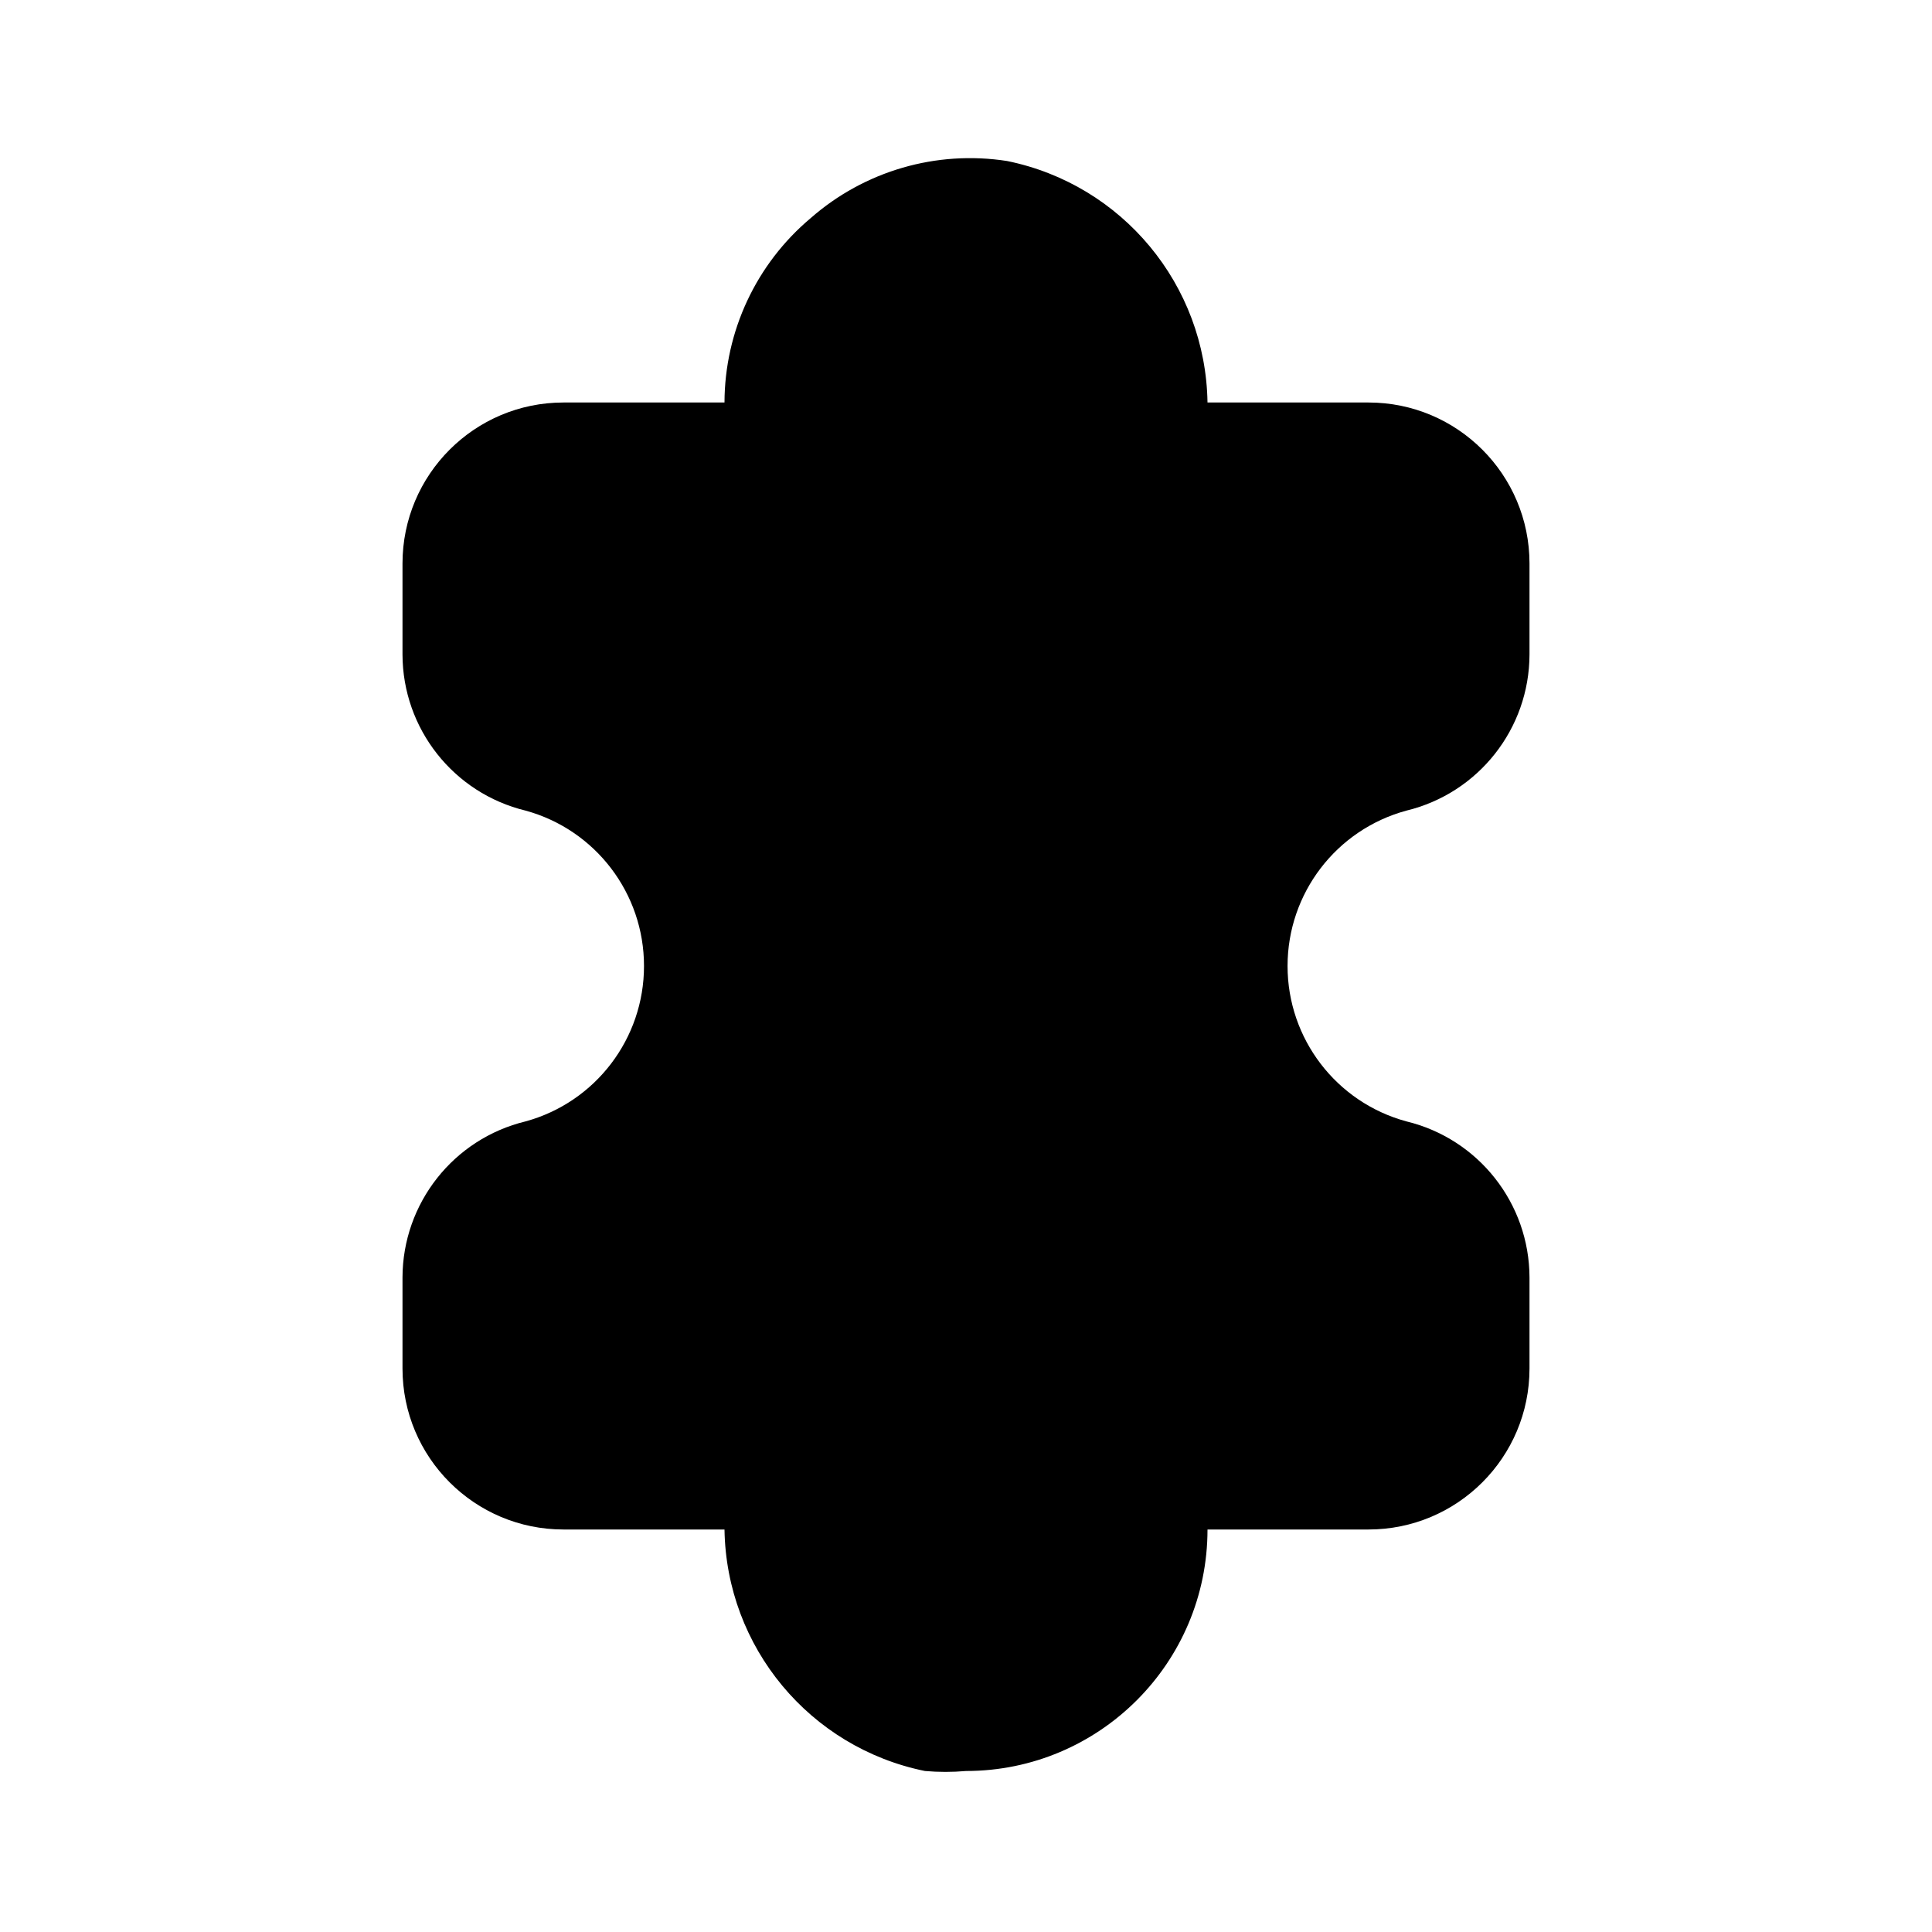
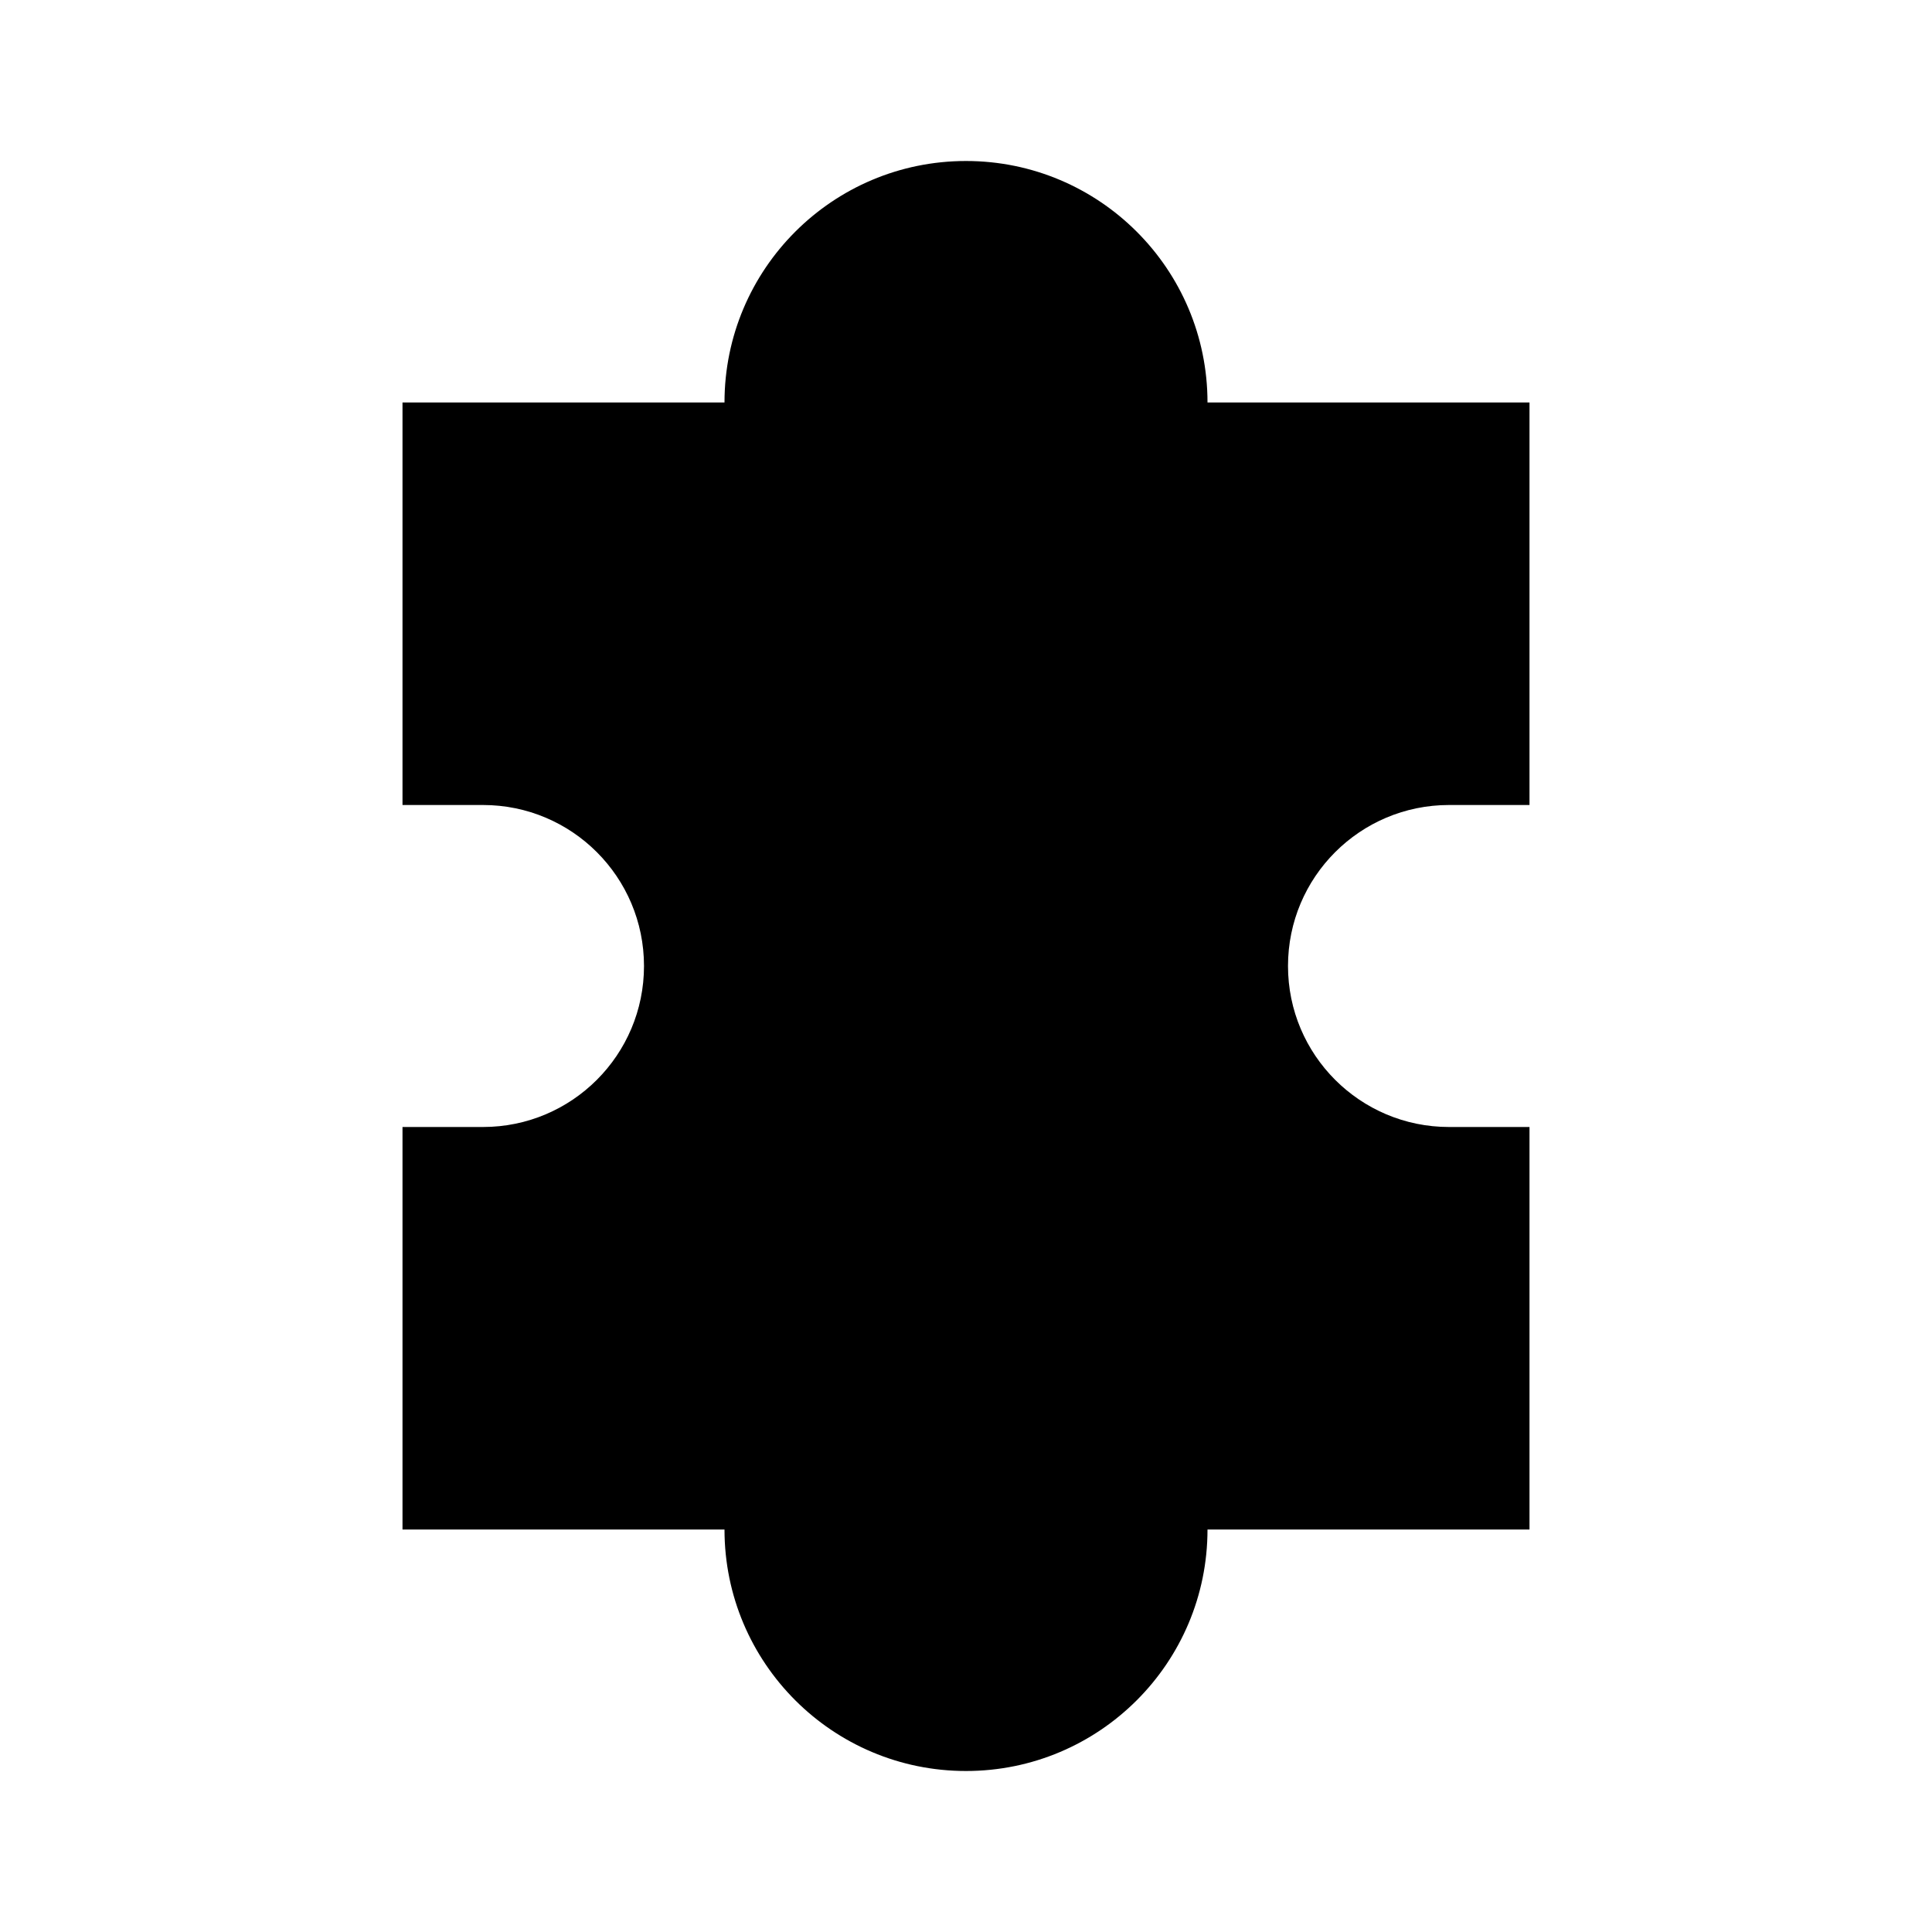
<svg xmlns="http://www.w3.org/2000/svg" id="Layer_1" data-name="Layer 1" viewBox="0 0 24 24">
-   <path d="M8,12a2,2,0,0,0-1.47-1.93A2,2,0,0,1,5,8.13V7A2,2,0,0,1,7,5H9a3,3,0,0,1,1.07-2.29A3,3,0,0,1,12.51,2,3.11,3.11,0,0,1,15,5h2a2,2,0,0,1,2,2V8.13a2,2,0,0,1-1.53,1.94,2,2,0,0,0,0,3.86A2,2,0,0,1,19,15.87V17a2,2,0,0,1-2,2H15a3,3,0,0,1-3,3,2.92,2.92,0,0,1-.51,0A3.11,3.11,0,0,1,9,19H7a2,2,0,0,1-2-2V15.87a2,2,0,0,1,1.53-1.94A2,2,0,0,0,8,12Z" />
+   <path d="M16,12a2,2,0,0,0,2,2h1v5H15a3,3,0,0,1-6,0H5V14H6a2,2,0,0,0,0-4H5V5H9a3,3,0,0,1,6,0h4v5H18A2,2,0,0,0,16,12Z" />
</svg>
